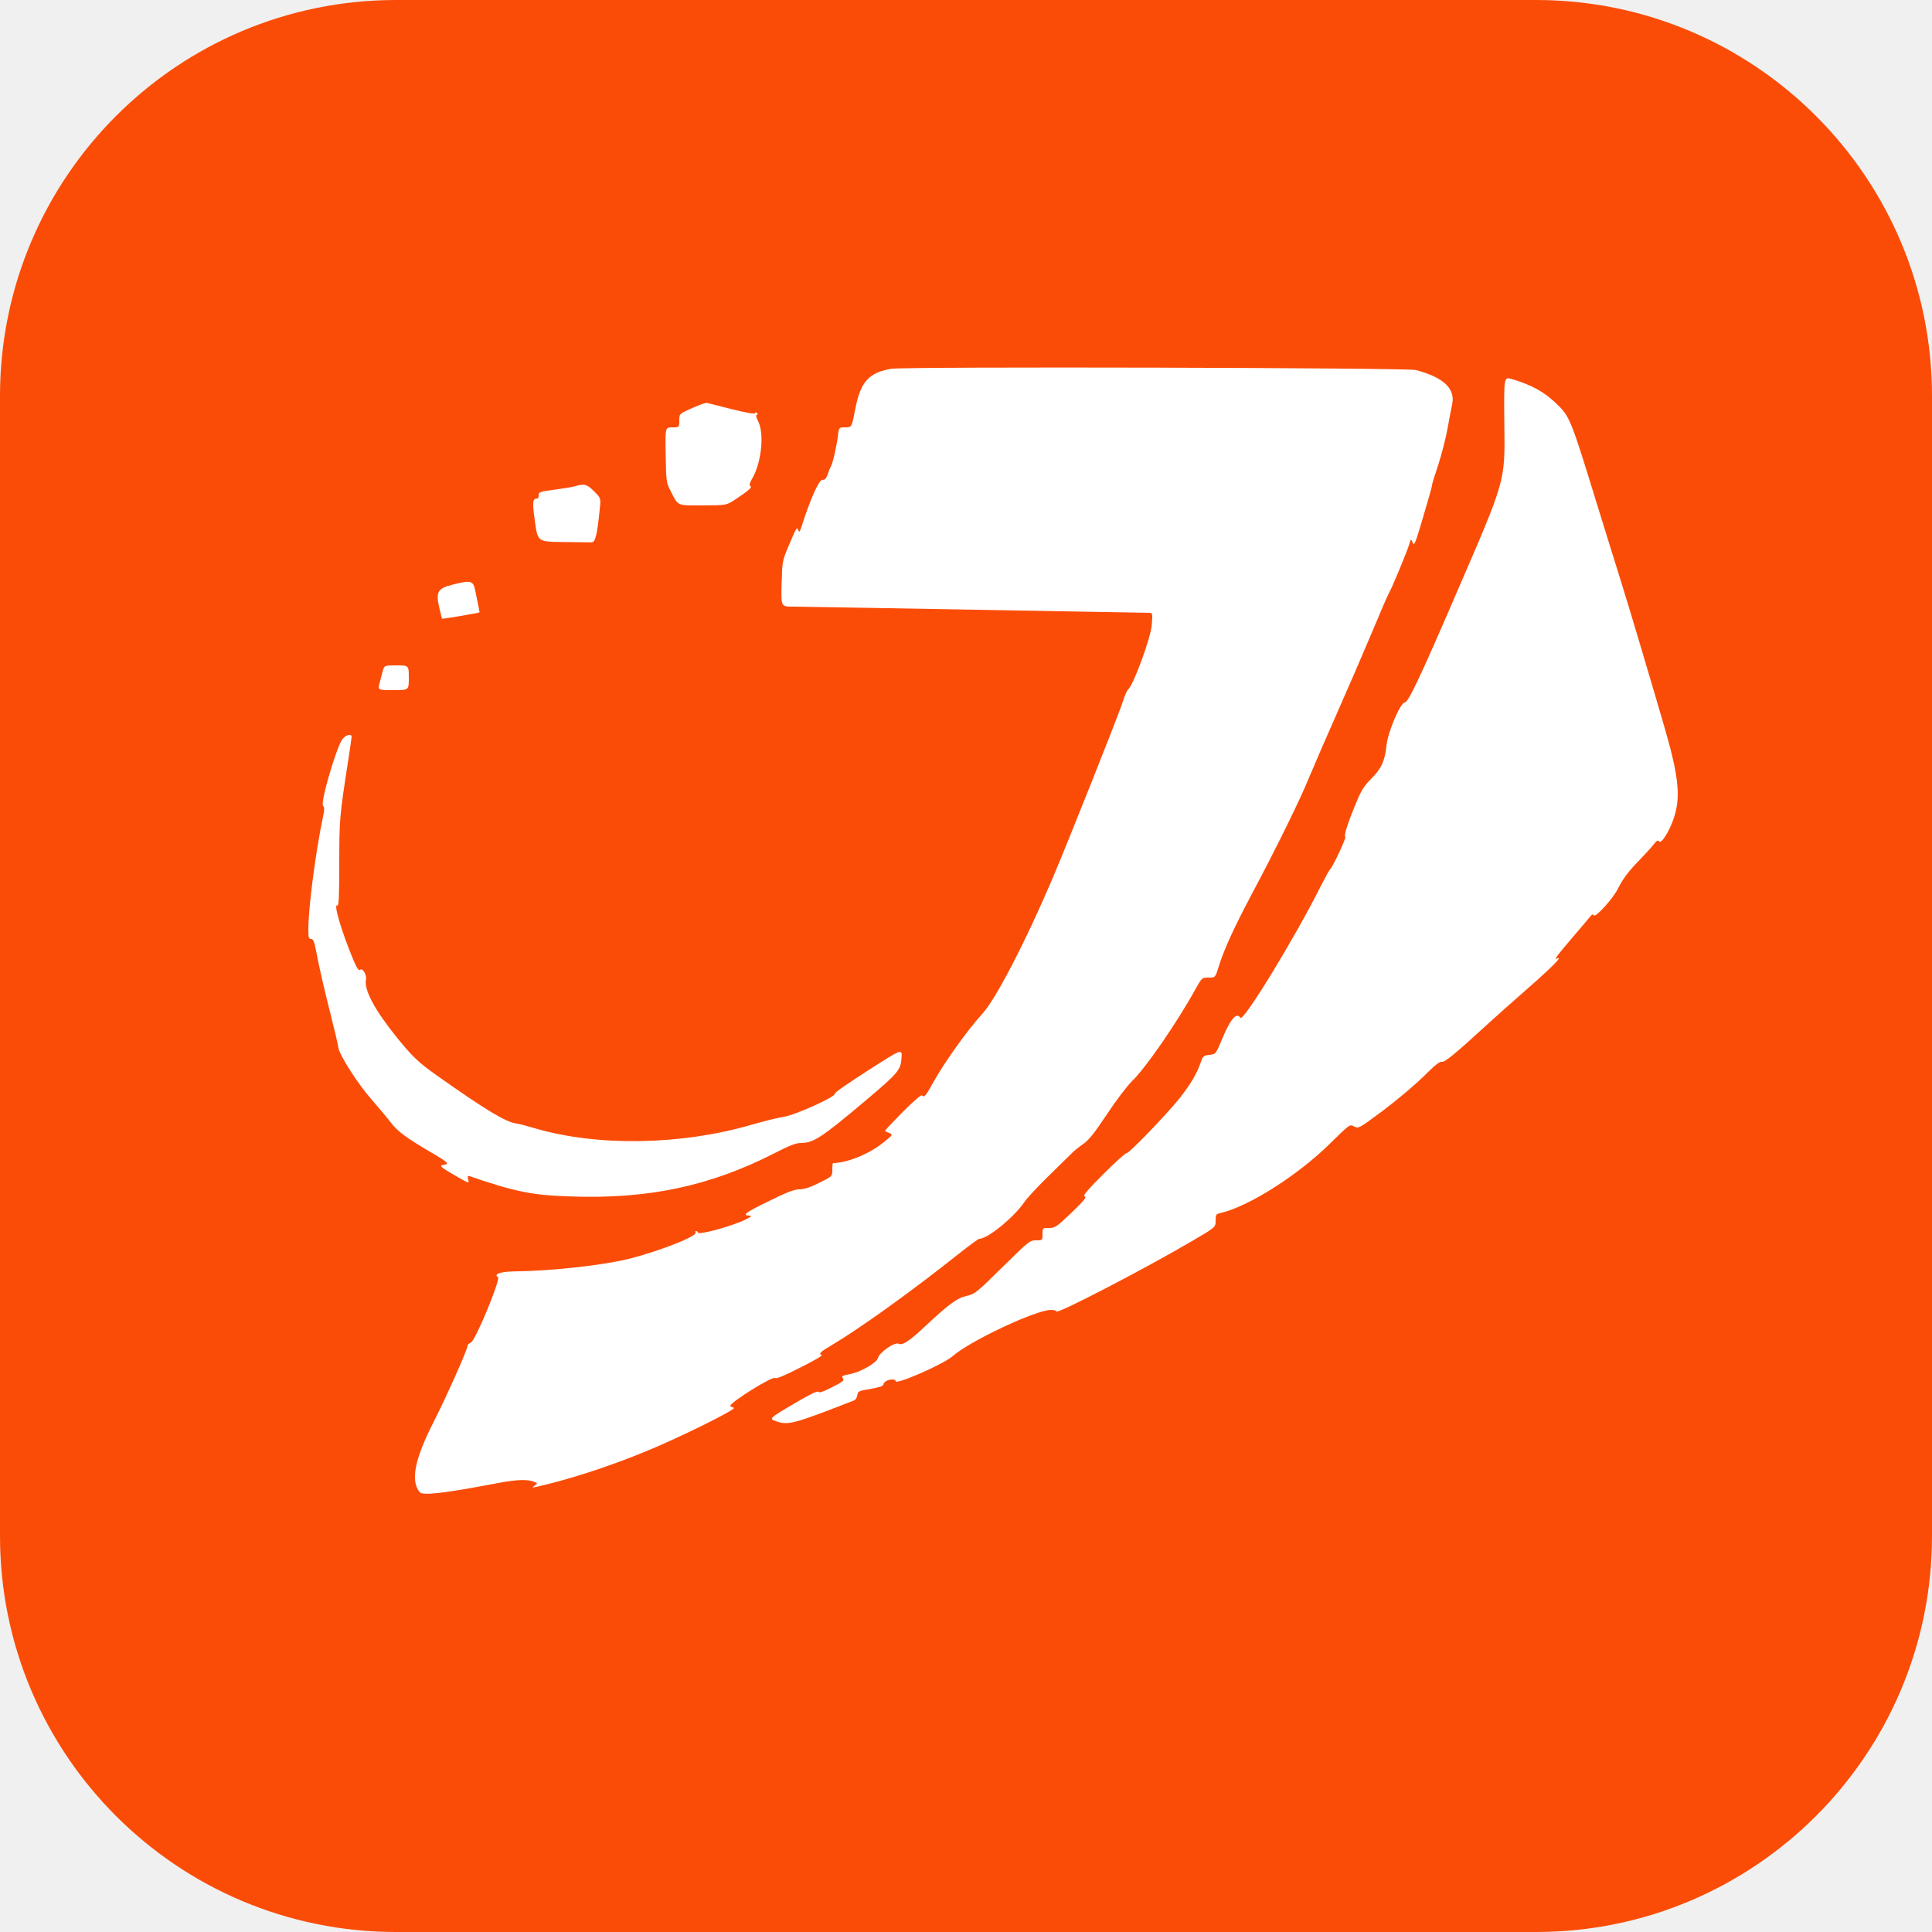
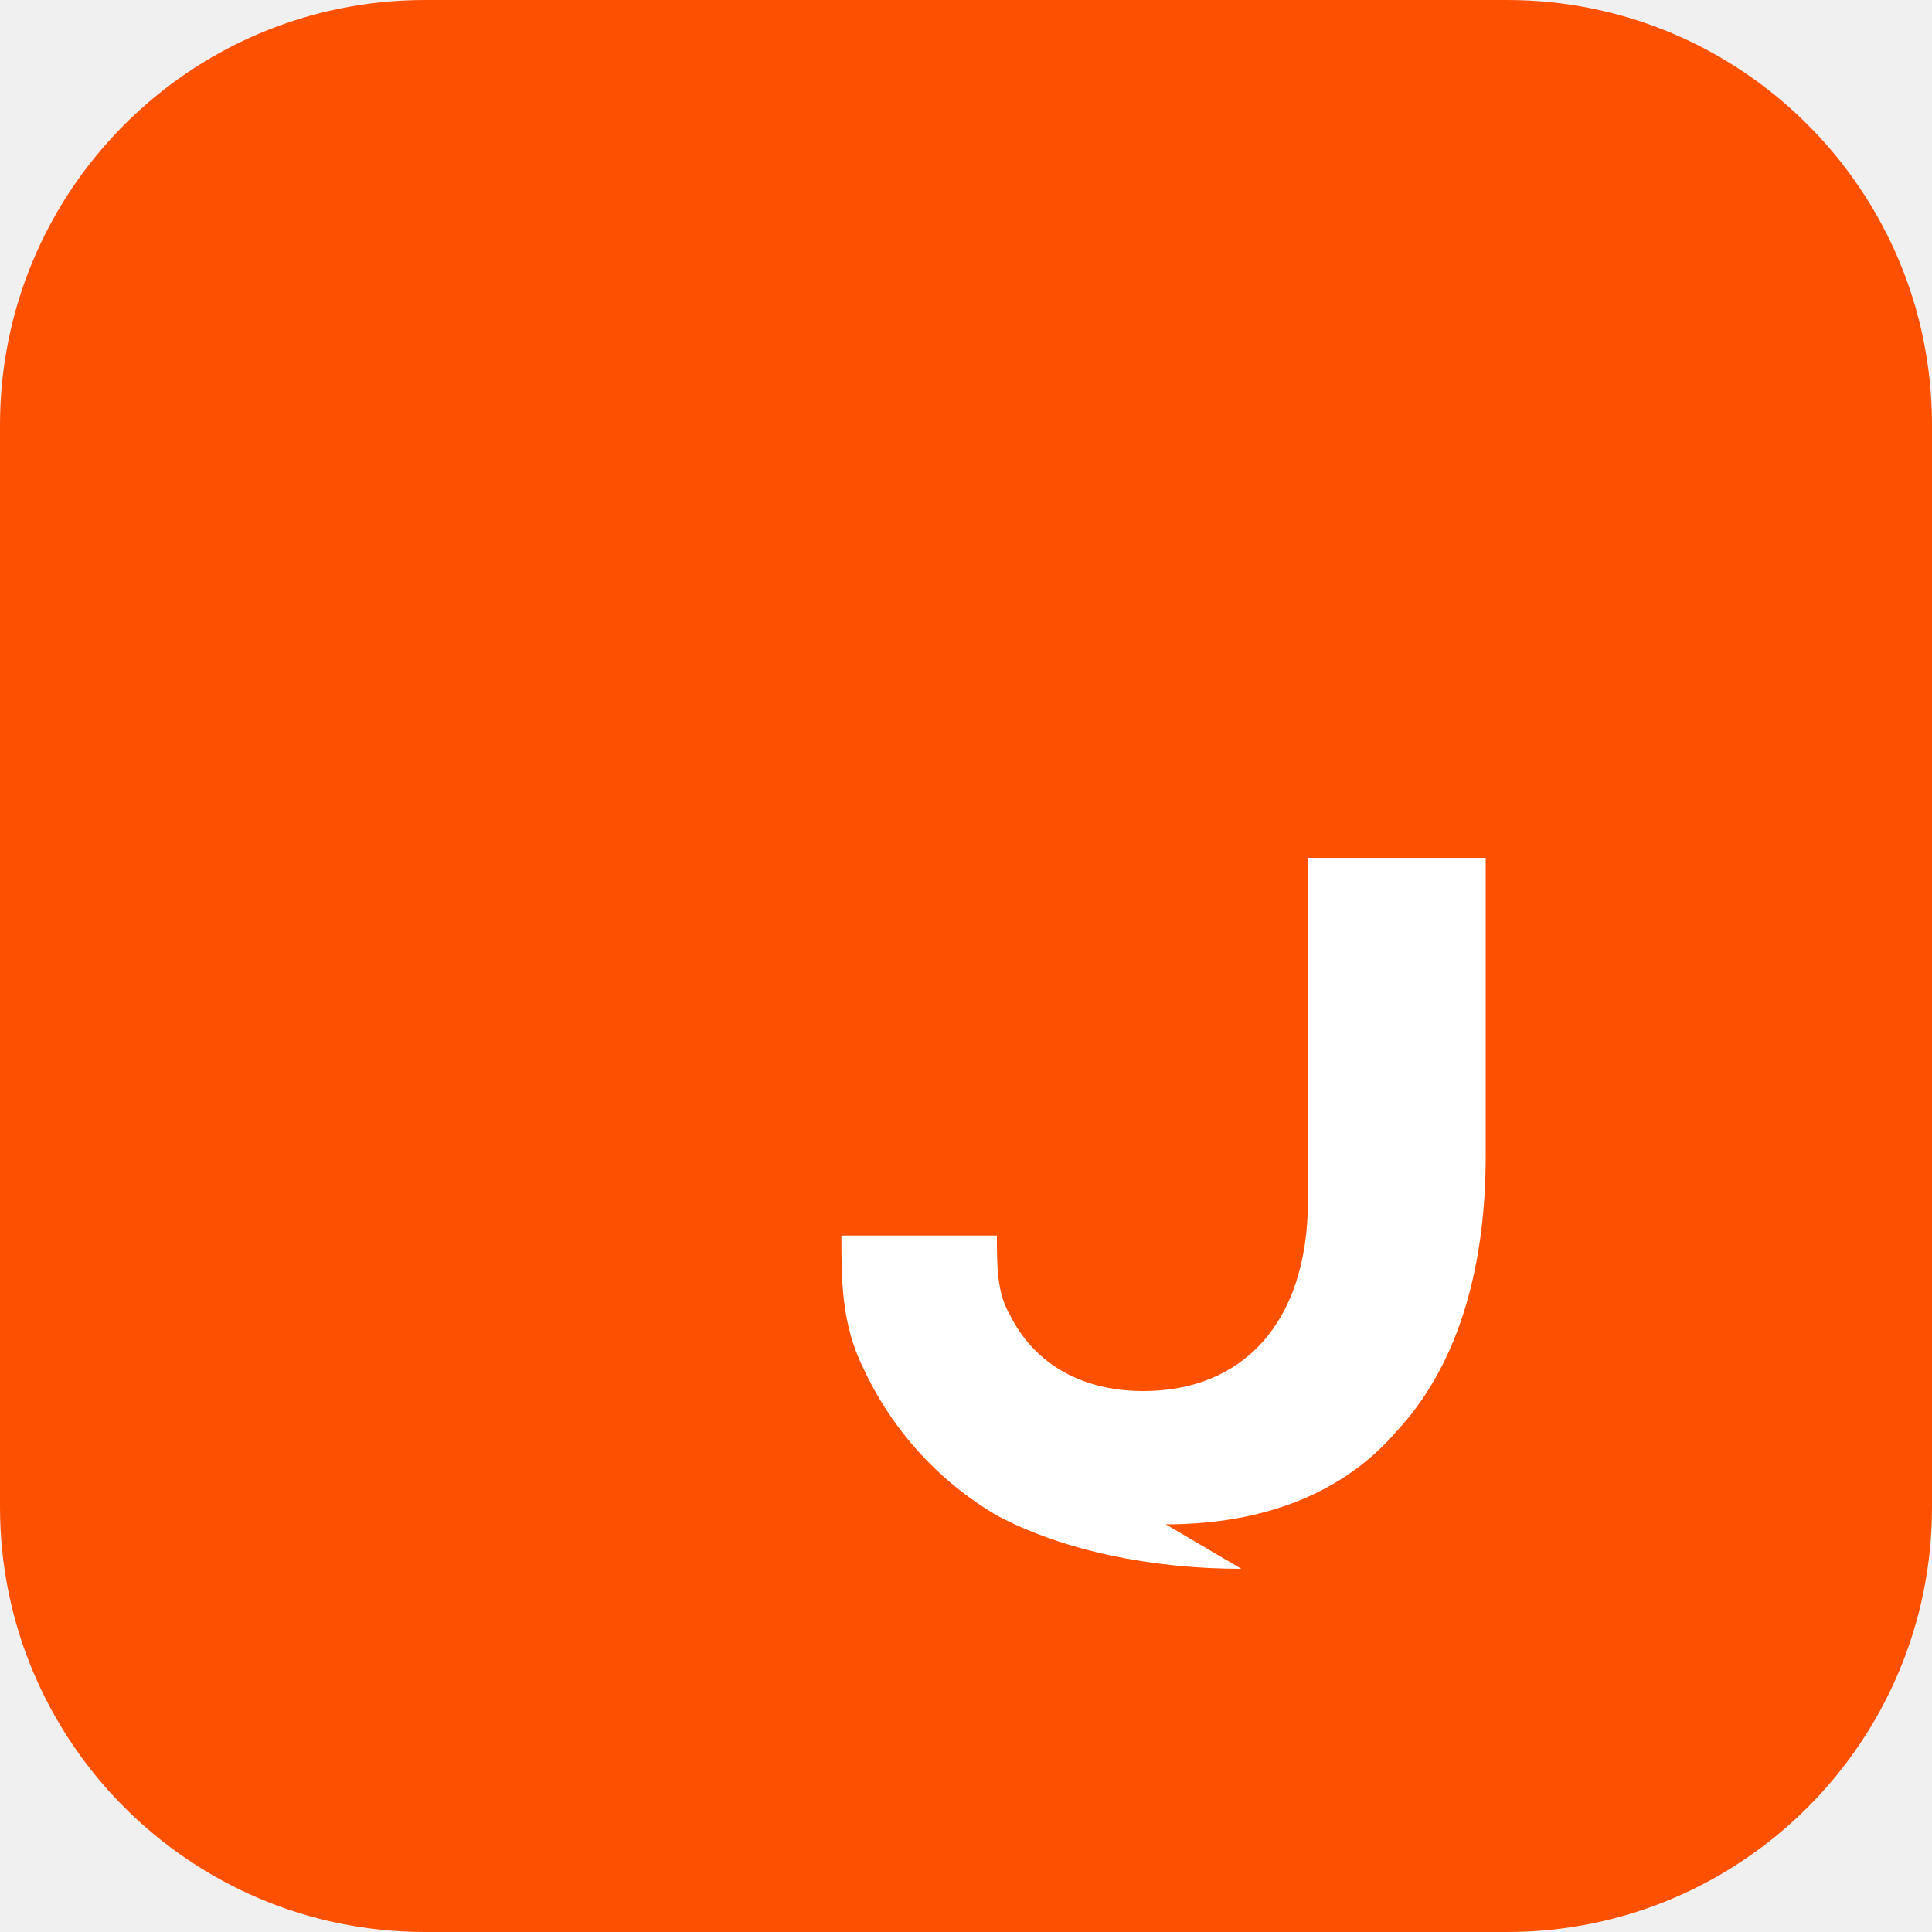
<svg xmlns="http://www.w3.org/2000/svg" viewBox="0 0 1000 1000" role="img" aria-label="Jimvio">
-   <rect width="1000" height="1000" rx="205" ry="205" fill="#FB4C07" />
-   <g transform="translate(30 26) scale(.80)" fill="#fff">
-     <g transform="translate(0 1175) scale(.1 -.1)">
-       <path d="m5391 9689c-145-25-198-84-232-258-23-121-23-121-65-121-41 0-41 0-48-56-7-64-35-184-46-199-4-5-13-27-19-47-10-29-18-38-36-38-22 0-78-126-135-305-11-33-14-36-20-20-9 24-11 20-66-110-37-88-38-94-42-237-4-148-4-148 74-148 44 0 572-9 1174-20s1108-20 1124-20c29 0 29 0 23-77-5-81-119-392-153-419-8-6-23-42-35-80-22-73-356-912-457-1149-174-408-367-779-452-870-90-97-250-320-319-447-45-82-59-98-70-80-4 7-55-37-126-108-65-66-117-121-115-123 3-2 16-8 29-13 24-10 23-12-40-62-88-72-235-132-324-132-3 0-5-19-5-43 0-43 0-43-85-85-60-30-98-42-128-42-32 0-78-17-199-77-149-72-175-92-125-93 18-1 15-5-15-21-84-44-318-109-318-88 0 5-5 9-11 9-5 0-7-5-4-10 13-22-221-115-413-165-170-45-510-83-759-86-90-1-137-18-106-37 19-12-147-413-175-423-12-5-22-14-22-21 0-24-135-327-222-498-120-237-147-373-89-448 18-25 154-10 509 58 116 22 187 25 229 9 27-10 28-11 8-25-19-15-18-15 10-9 198 44 454 126 690 222 221 89 617 285 588 290-13 3-23 8-23 12 0 24 280 198 291 180 4-7 62 17 160 67 85 42 148 79 141 82-23 7-11 20 61 62 187 111 521 351 824 592 68 54 128 98 134 98 55 0 227 141 294 241 16 24 90 103 165 176 74 72 142 139 151 148 9 8 37 31 63 49 36 25 74 73 153 192 58 88 131 184 162 214 90 87 291 378 415 603 38 67 38 67 81 67s43 0 65 71c32 105 97 249 214 469 163 307 309 603 371 755 32 77 113 264 180 415s168 385 225 520c56 135 106 250 110 255 13 17 117 267 131 313 13 43 13 43 24 16 10-24 16-9 68 167 32 107 58 199 57 205 0 7 18 65 40 130 21 66 49 171 60 234s25 134 30 157c23 103-54 176-235 224-60 15-3302 23-3394 8z" />
-       <path d="m9358 9333c4-380 13-349-313-1103-231-536-309-700-331-700-28 0-108-187-118-275-11-104-33-152-97-216-47-47-66-77-95-147-56-132-86-226-75-230 10-3-83-201-99-212-4-3-31-52-60-109-167-333-501-881-520-851-24 39-66-10-119-140-40-95-40-95-81-100-40-5-42-7-59-56-22-66-72-148-141-233-89-109-324-352-336-347-6 2-73-58-149-134-110-110-135-141-122-146 14-5-4-26-85-105-97-92-106-98-145-99-43 0-43 0-43-40s0-40-42-40c-40 0-46-5-217-173-170-168-178-174-234-187-61-14-115-54-276-205-92-86-139-117-162-104-25 13-125-56-134-93-7-30-113-91-180-103-52-10-58-14-45-30 9-11-5-22-71-55-58-30-84-38-89-30s-57-17-165-81c-157-93-157-93-104-111 74-25 113-15 501 137 9 4 18 19 20 33 3 25 8 28 86 41 54 9 82 19 82 27 0 7 9 18 19 24 26 13 61 13 61-1 0-26 310 110 369 162 111 98 539 299 636 299 19 0 35-5 35-10 0-21 572 276 882 458 148 87 148 87 148 129 0 38 3 43 28 49 181 40 501 242 713 451 127 125 127 125 155 110 29-15 30-14 189 104 88 66 205 165 261 220 70 70 105 98 116 94 17-7 84 48 288 235 58 53 161 145 230 205 146 127 240 216 240 228 0 4-5 5-11 1-25-15 1 20 96 131 55 64 108 127 117 138 13 16 20 19 26 10 10-16 120 105 152 167 35 70 73 120 142 190 35 36 76 81 91 100 21 27 29 32 36 21 13-20 66 63 96 152 44 133 32 262-54 563-74 256-236 801-281 944-27 85-103 332-170 547-153 499-169 539-236 608-88 89-171 137-309 178-50 14-50 14-47-290z" />
-       <path d="m4175 9463c-11-3-50-18-87-35-68-31-68-31-68-74 0-44 0-44-46-44-45 0-45 0-42-177 3-172 4-180 31-233 52-102 38-95 210-95 152 1 152 1 207 37 89 59 113 80 100 88-9 6-5 20 13 51 59 103 78 289 37 369-12 23-16 40-10 40s8 5 4 11c-4 8-9 8-13 1s-59 2-161 28c-85 22-155 39-155 39 0-1-9-3-20-6z" />
-       <path d="m3345 8929c-16-5-66-13-110-19-120-16-125-18-125-40 0-11-3-20-7-20-33-1-35-17-17-149 18-131 18-131 181-133 90-1 173-2 185-2 25-1 37 50 53 212 8 74 8 74-36 118-45 46-64 51-124 33z" />
-       <path d="m2552 8292c-94-23-108-47-86-144 9-40 18-74 19-76 3-3 237 37 242 41 1 2-2 20-7 42-4 22-13 66-20 98-13 66-27 70-148 39z" />
-       <path d="m2100 7728c-6-24-15-57-20-75-11-43-10-43 97-43 93 0 93 0 93 80s0 80-80 80c-79 0-79 0-90-42z" />
-       <path d="m1841 7293c-38-47-145-412-126-431 10-11 10-26-2-80-46-221-93-581-93-717 0-56 2-65 18-65 15 0 22-20 41-122 13-68 48-220 78-338s56-227 57-242c4-44 124-233 211-332 44-50 101-118 127-152 47-61 99-100 286-209 89-53 96-62 55-67-32-4-13-18 110-88 58-32 58-32 51-6-5 20-3 25 7 22 297-102 407-124 654-132 506-18 906 67 1325 282 96 49 135 64 168 64 80 0 133 35 417 274 213 180 227 197 233 277 4 60 4 60-217-82-121-77-219-145-215-150 11-18-256-139-331-150-39-6-132-29-207-51-456-133-1e3 -142-1406-22-47 14-100 28-116 30-68 8-204 91-518 313-118 84-153 118-255 243-144 178-215 311-200 376 6 28-22 76-37 63-10-9-20 6-46 66-78 188-130 367-102 349 9-5 12 64 12 271 0 286 3 312 54 643 14 91 26 171 26 178 0 22-38 13-59-15z" />
+   <rect width="1000" height="1000" rx="220" fill="#fd5000" />
+   <g transform="translate(240 260) scale(23)">
+     <g transform="translate(6.5, 0)">
+       <path d="M11 24c-2 0-4-.4-5.5-1.2a7.5 7.5 0 0 1-3-3.3c-.5-1-.5-2-.5-3h3.5c0 .7 0 1.3.3 1.8.5 1 1.5 1.7 3 1.7 2.2 0 3.7-1.5 3.7-4.3V8h4v6.7c0 2.7-.7 4.8-2 6.2-1.2 1.4-3 2.1-5.2 2.1Z" fill="#fff" />
    </g>
  </g>
</svg>
